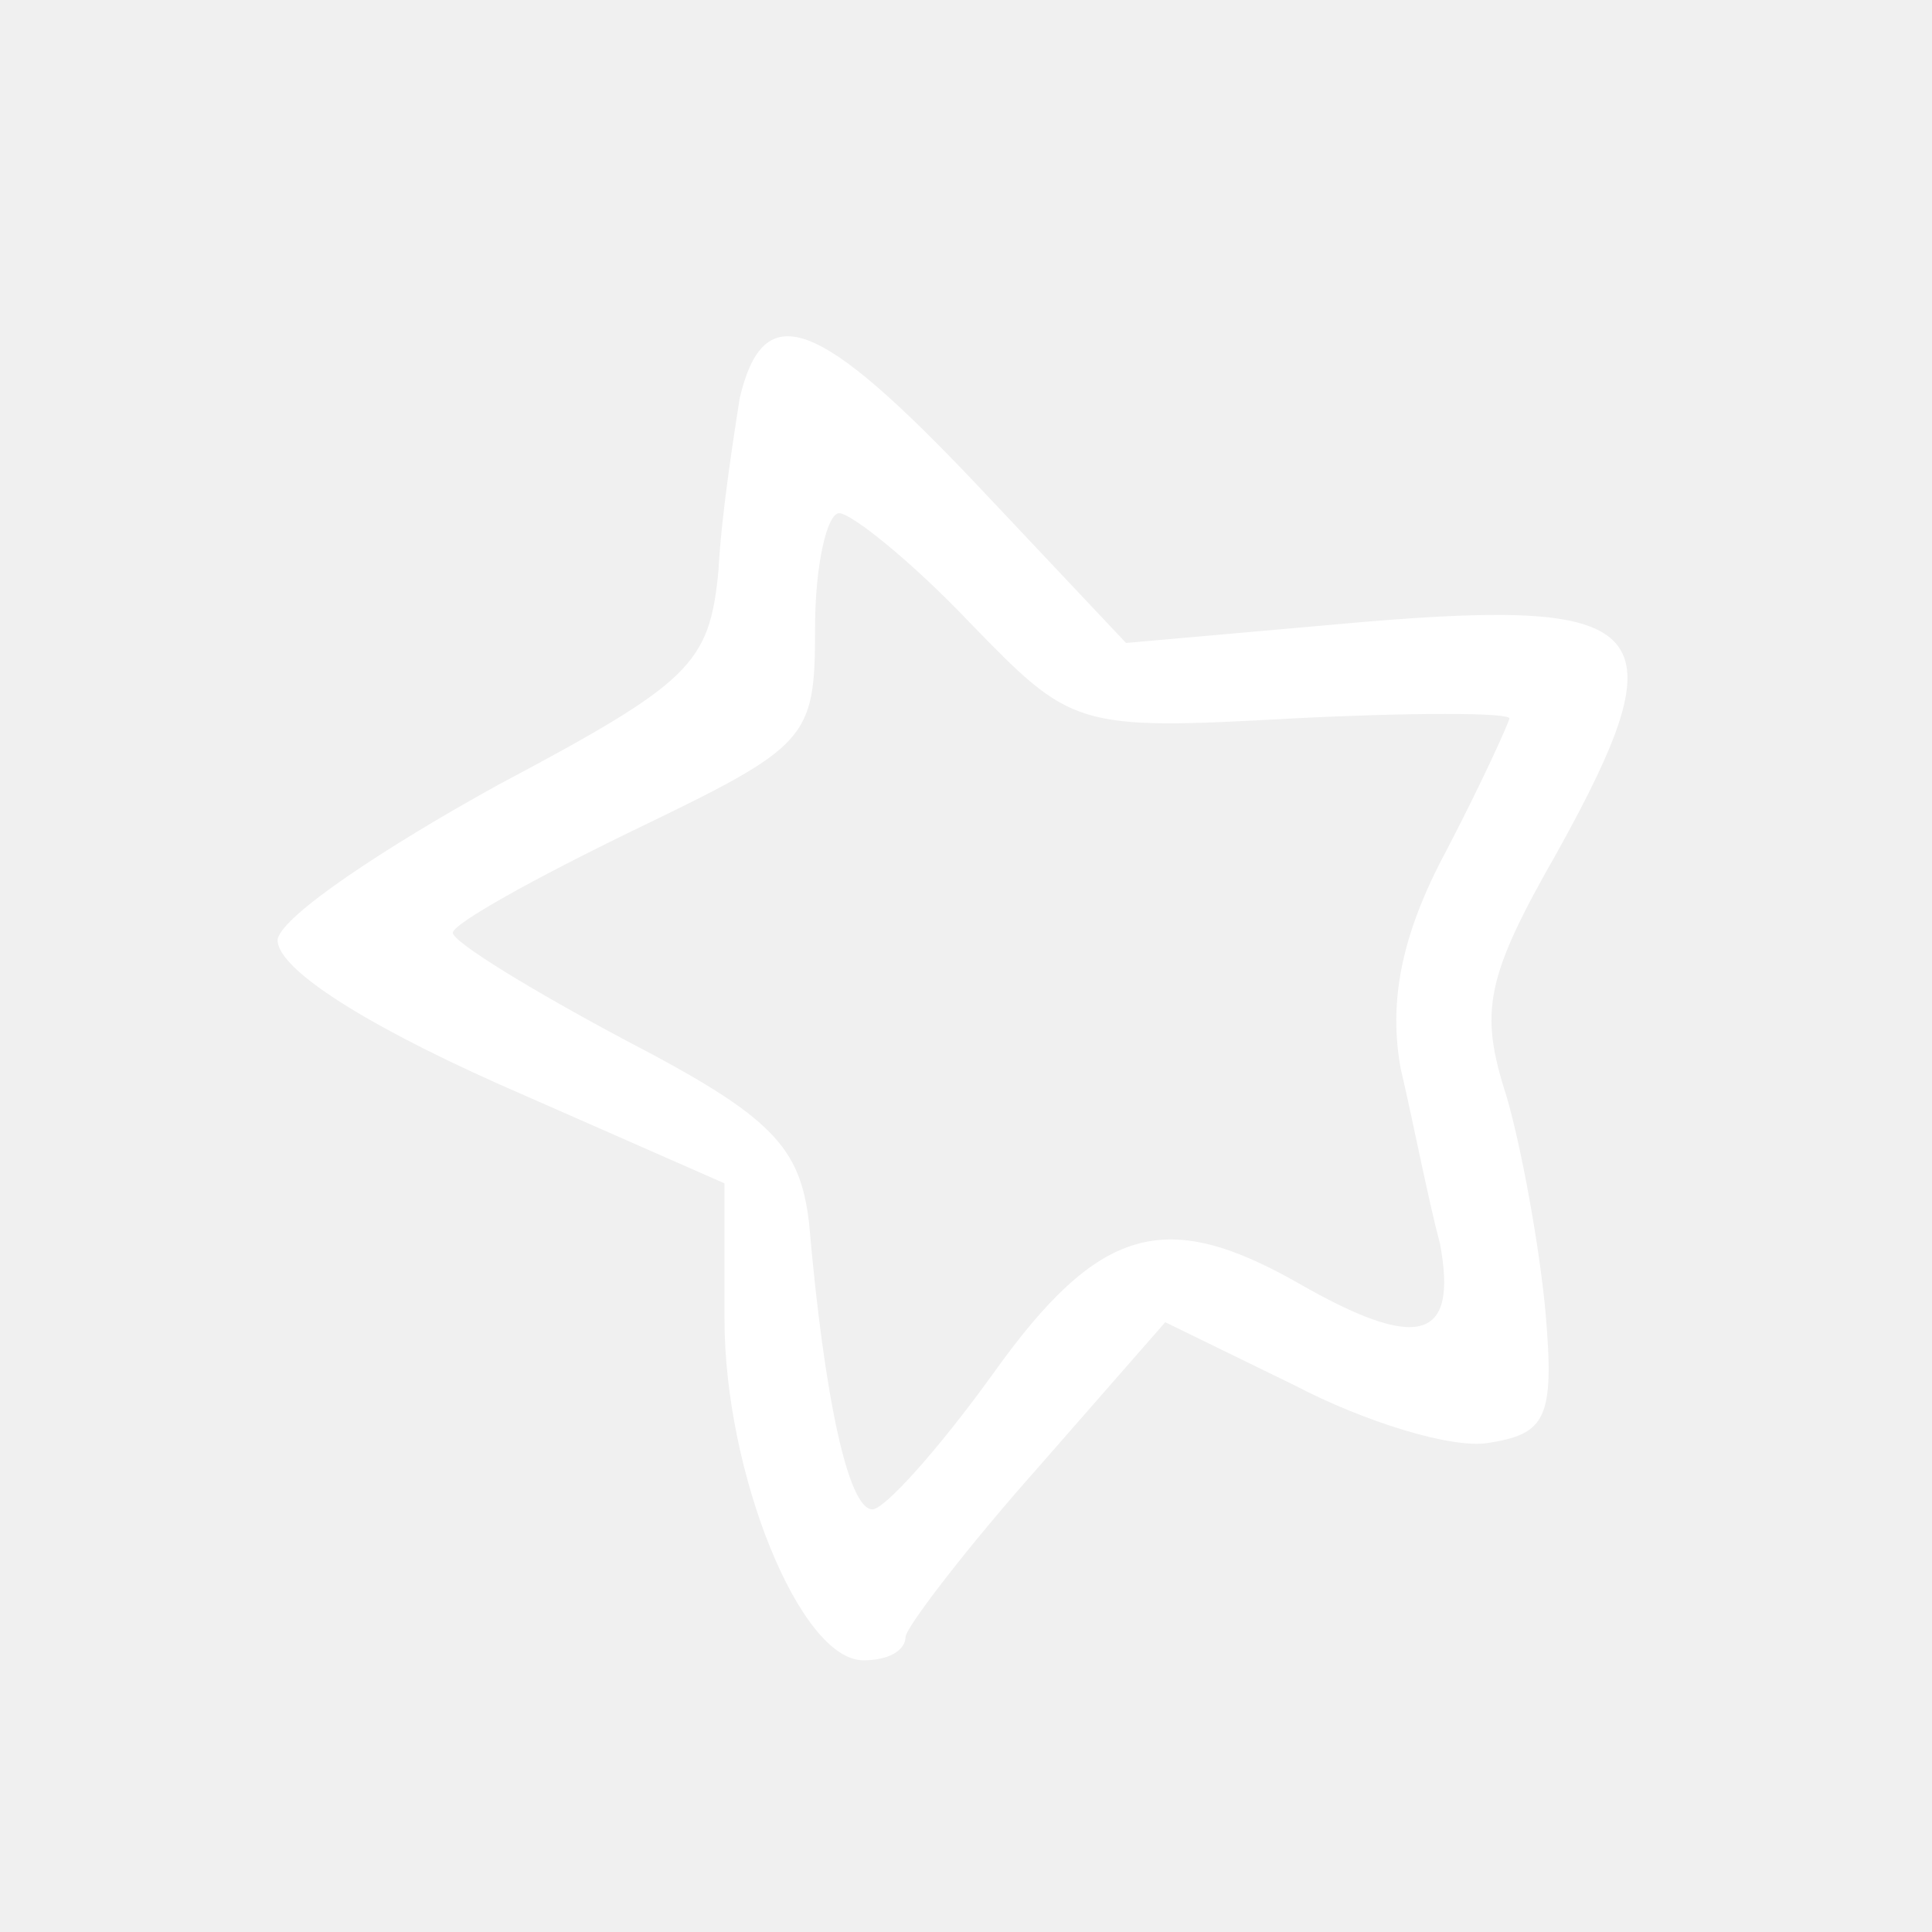
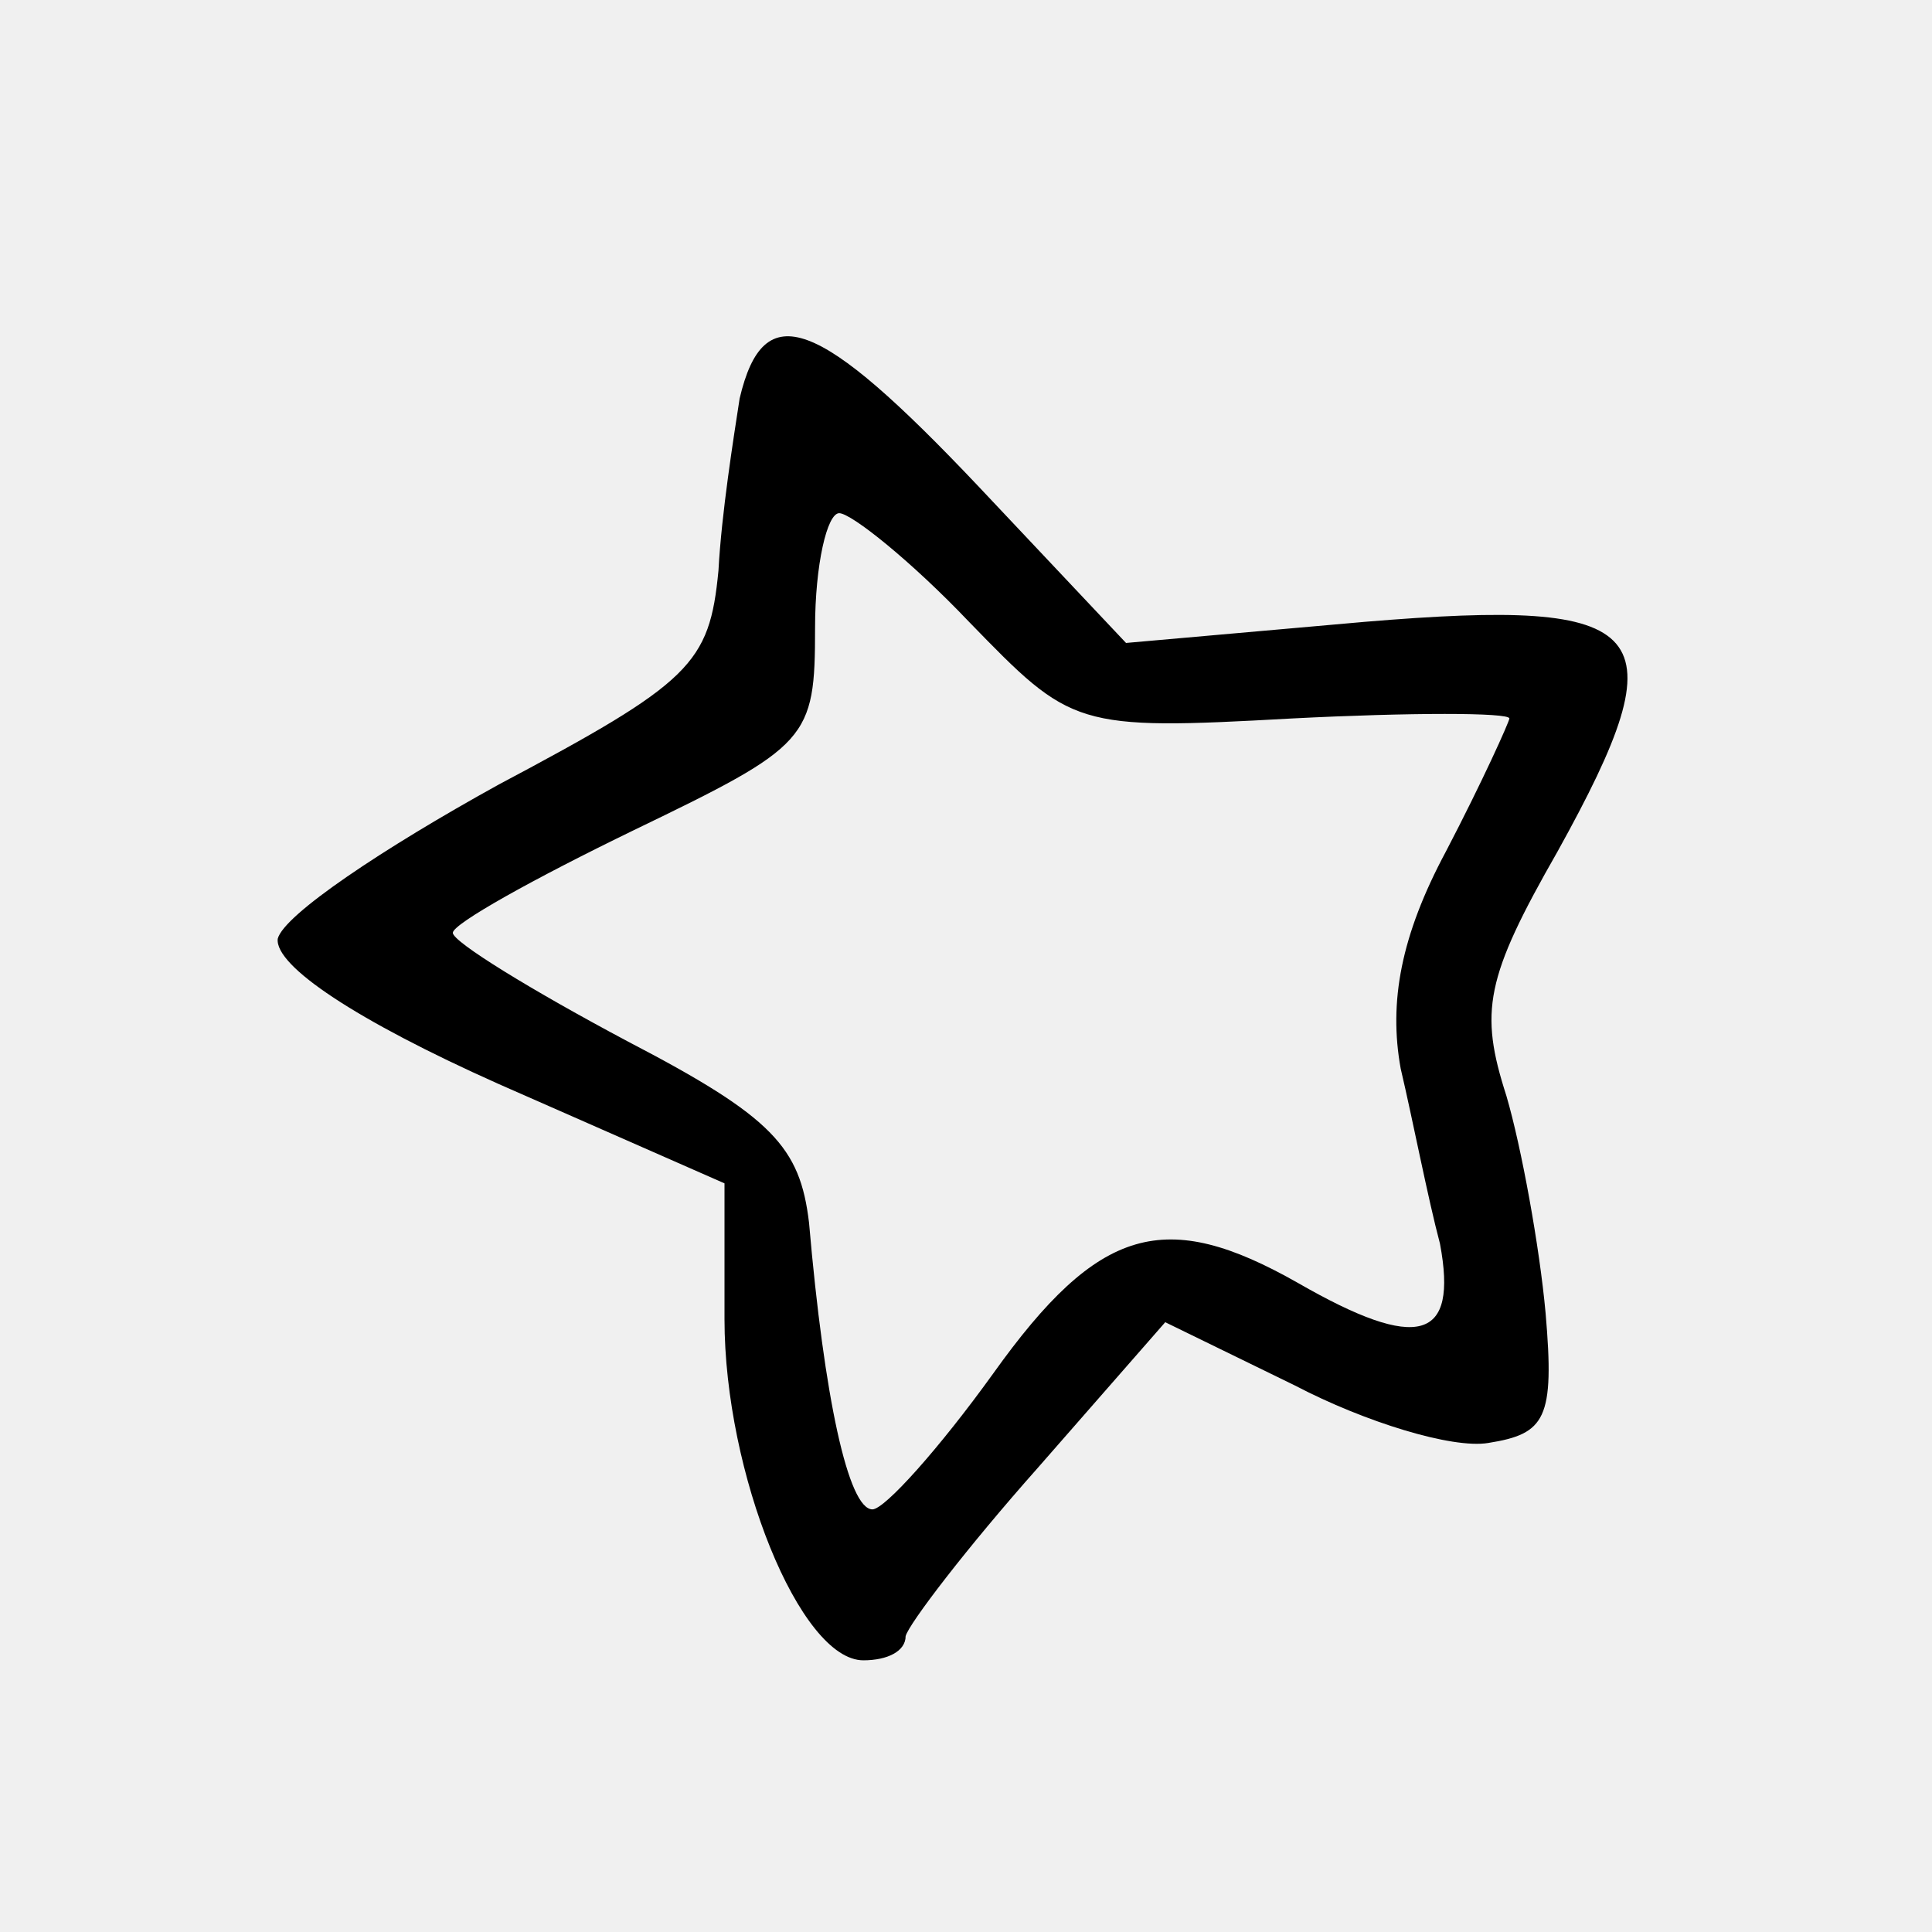
<svg xmlns="http://www.w3.org/2000/svg" width="24" height="24" viewBox="0 0 24 24" fill="none">
-   <path d="M9.188 4.95C9.113 5.438 8.963 6.375 8.925 7.088C8.813 8.25 8.588 8.475 6.188 9.75C4.763 10.537 3.525 11.363 3.45 11.662C3.413 12 4.425 12.675 6.188 13.463L9 14.7V16.387C9 18.3 9.938 20.625 10.725 20.625C11.025 20.625 11.25 20.512 11.25 20.325C11.288 20.175 12 19.238 12.9 18.225L14.475 16.425L16.088 17.212C16.95 17.663 18.038 18 18.488 17.925C19.2 17.812 19.313 17.625 19.2 16.312C19.125 15.488 18.9 14.25 18.713 13.613C18.375 12.562 18.45 12.15 19.35 10.575C20.888 7.8 20.55 7.425 16.95 7.725L13.988 7.987L12.15 6.037C10.163 3.938 9.488 3.675 9.188 4.95ZM12.038 7.725C13.313 9.037 13.35 9.075 16.05 8.925C17.513 8.85 18.75 8.85 18.75 8.925C18.75 8.963 18.413 9.713 17.963 10.575C17.4 11.625 17.25 12.45 17.4 13.275C17.55 13.912 17.738 14.887 17.888 15.45C18.113 16.65 17.625 16.8 16.125 15.938C14.475 15 13.65 15.225 12.338 17.062C11.663 18 10.988 18.75 10.838 18.75C10.538 18.75 10.238 17.363 10.05 15.188C9.938 14.25 9.6 13.875 7.8 12.938C6.6 12.3 5.625 11.7 5.625 11.588C5.625 11.475 6.638 10.912 7.875 10.312C10.05 9.262 10.125 9.188 10.125 7.8C10.125 7.013 10.275 6.375 10.425 6.375C10.575 6.375 11.325 6.975 12.038 7.725Z" fill="white" />
+   <path d="M9.188 4.95C9.113 5.438 8.963 6.375 8.925 7.088C8.813 8.25 8.588 8.475 6.188 9.75C4.763 10.537 3.525 11.363 3.45 11.662C3.413 12 4.425 12.675 6.188 13.463L9 14.7V16.387C9 18.3 9.938 20.625 10.725 20.625C11.025 20.625 11.25 20.512 11.25 20.325C11.288 20.175 12 19.238 12.9 18.225L14.475 16.425L16.088 17.212C16.95 17.663 18.038 18 18.488 17.925C19.2 17.812 19.313 17.625 19.2 16.312C19.125 15.488 18.9 14.25 18.713 13.613C18.375 12.562 18.45 12.15 19.35 10.575C20.888 7.8 20.55 7.425 16.95 7.725L13.988 7.987L12.15 6.037C10.163 3.938 9.488 3.675 9.188 4.95ZM12.038 7.725C13.313 9.037 13.35 9.075 16.05 8.925C17.513 8.85 18.75 8.85 18.75 8.925C18.75 8.963 18.413 9.713 17.963 10.575C17.4 11.625 17.25 12.45 17.4 13.275C17.55 13.912 17.738 14.887 17.888 15.45C18.113 16.65 17.625 16.8 16.125 15.938C14.475 15 13.65 15.225 12.338 17.062C11.663 18 10.988 18.75 10.838 18.75C10.538 18.75 10.238 17.363 10.05 15.188C9.938 14.25 9.6 13.875 7.8 12.938C6.6 12.3 5.625 11.7 5.625 11.588C5.625 11.475 6.638 10.912 7.875 10.312C10.05 9.262 10.125 9.188 10.125 7.8C10.125 7.013 10.275 6.375 10.425 6.375C10.575 6.375 11.325 6.975 12.038 7.725Z" fill="currentColor" />
</svg>
